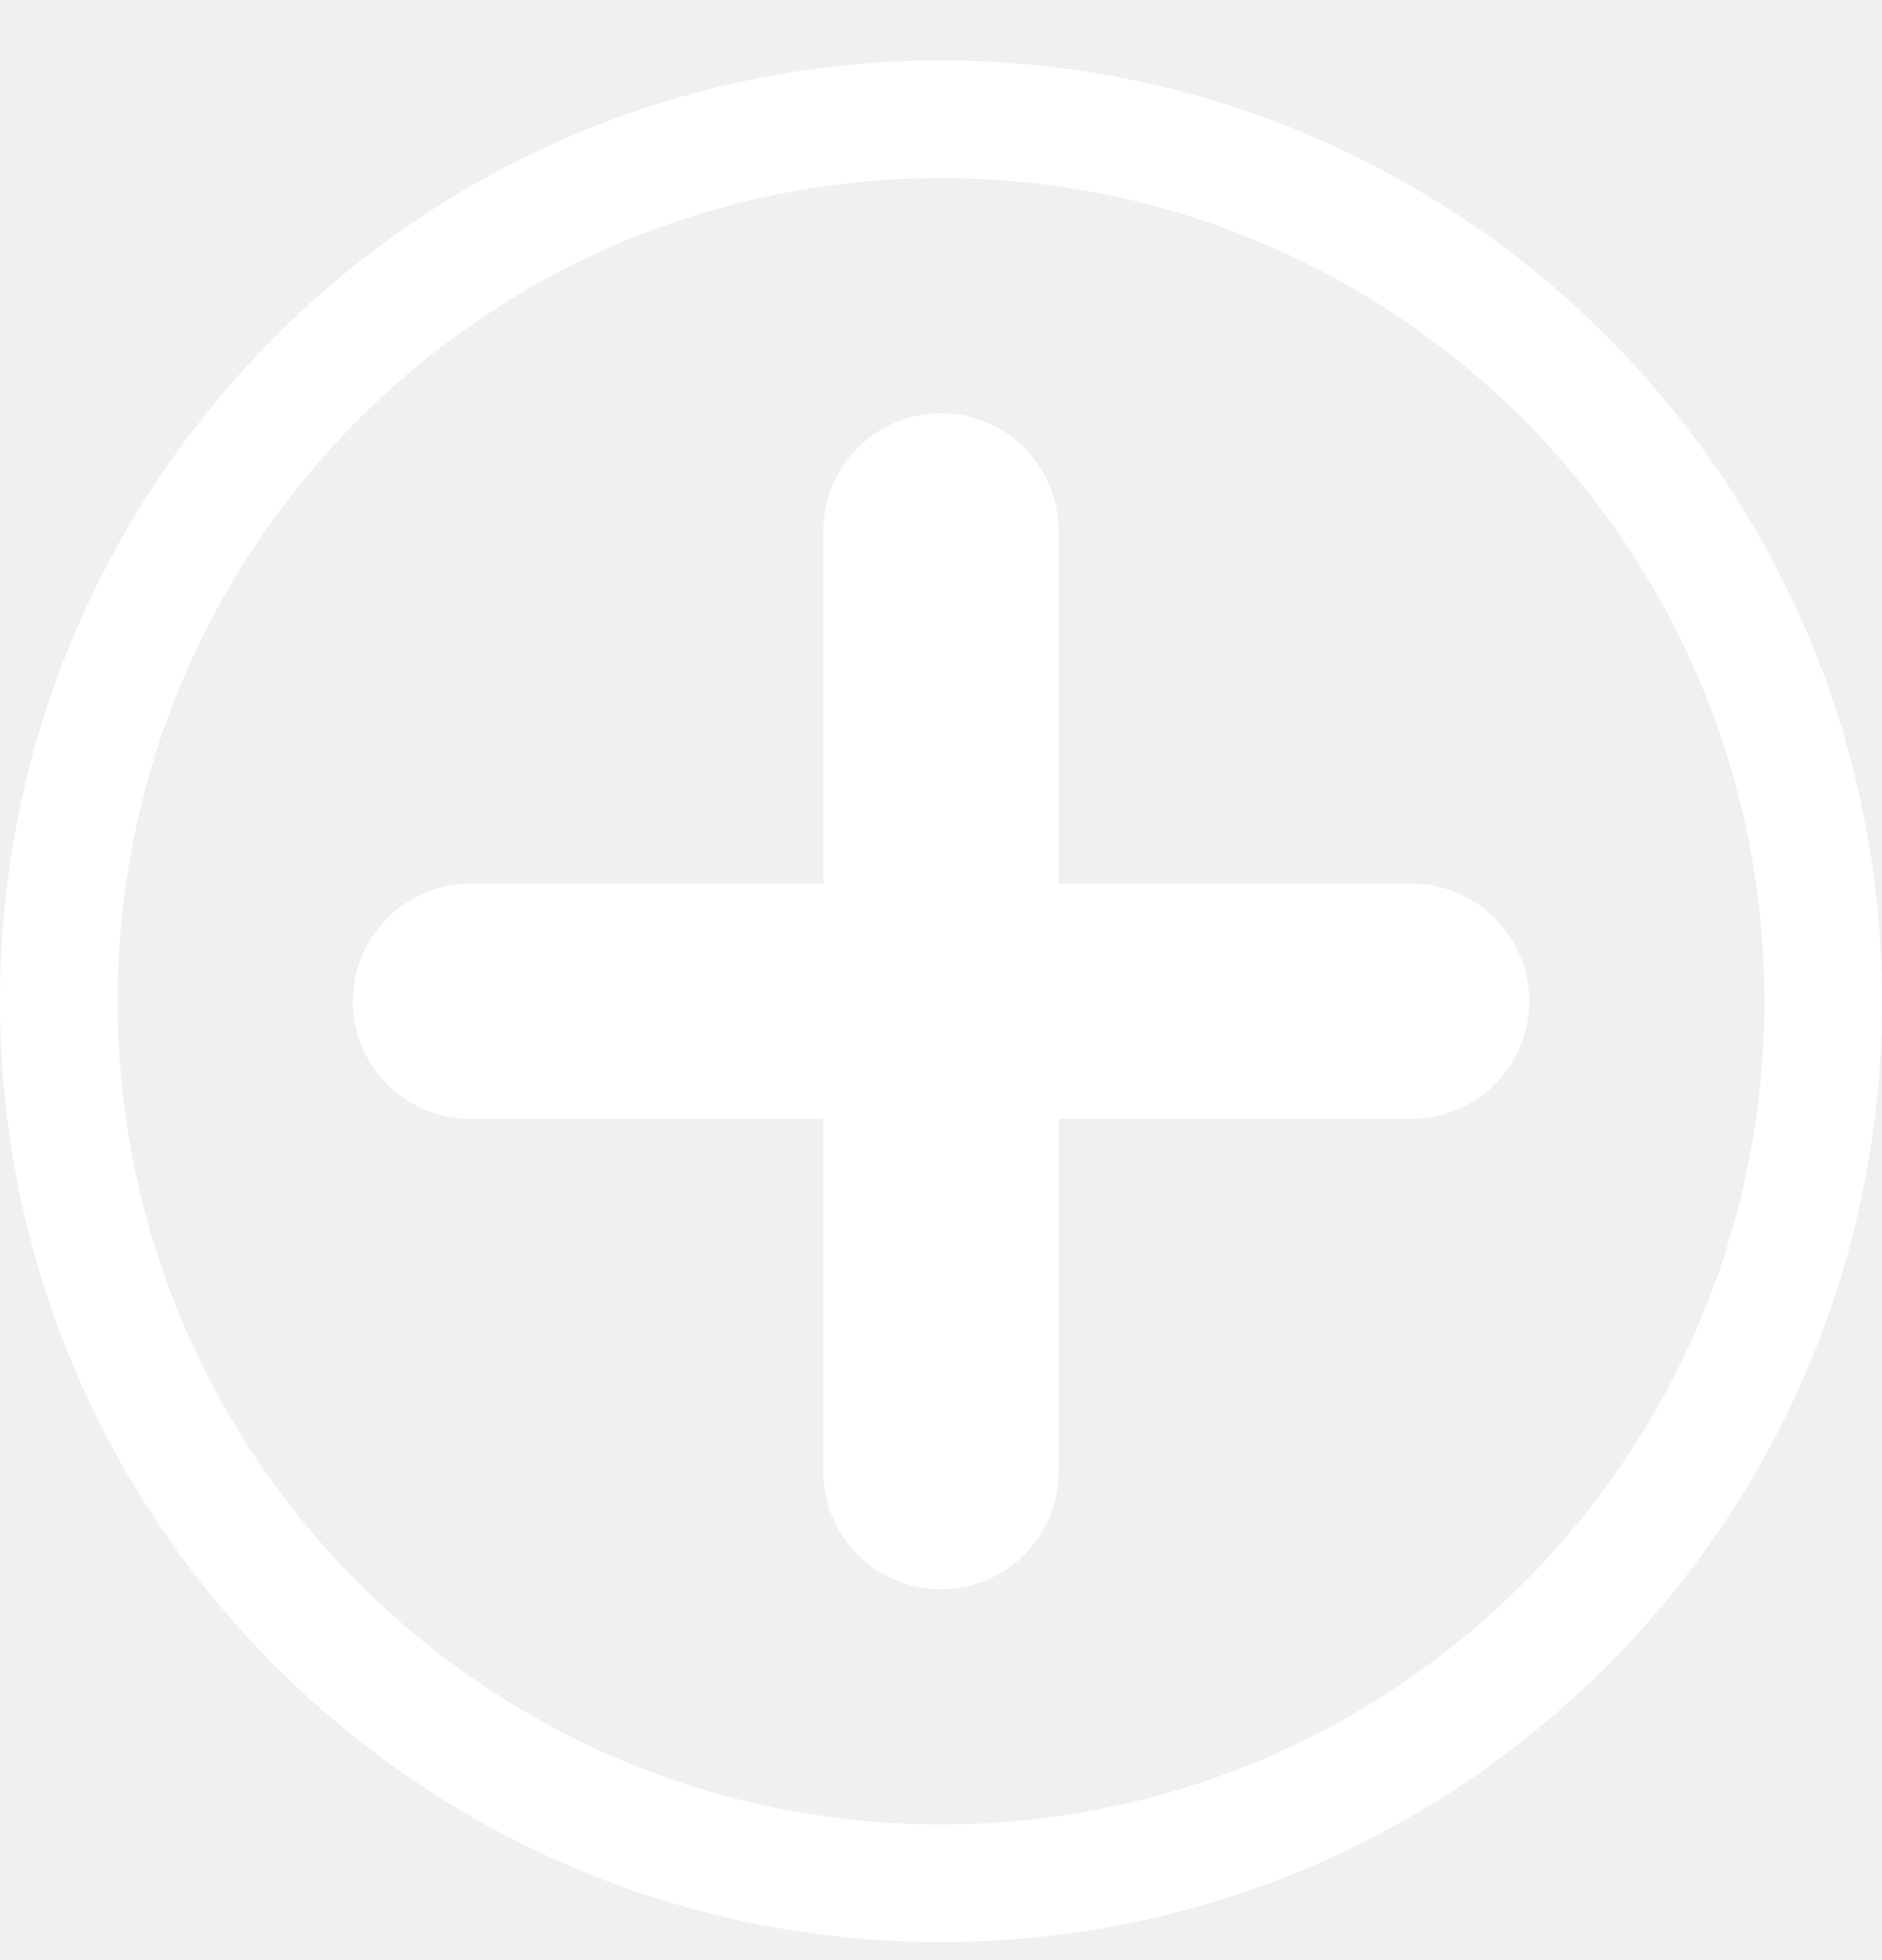
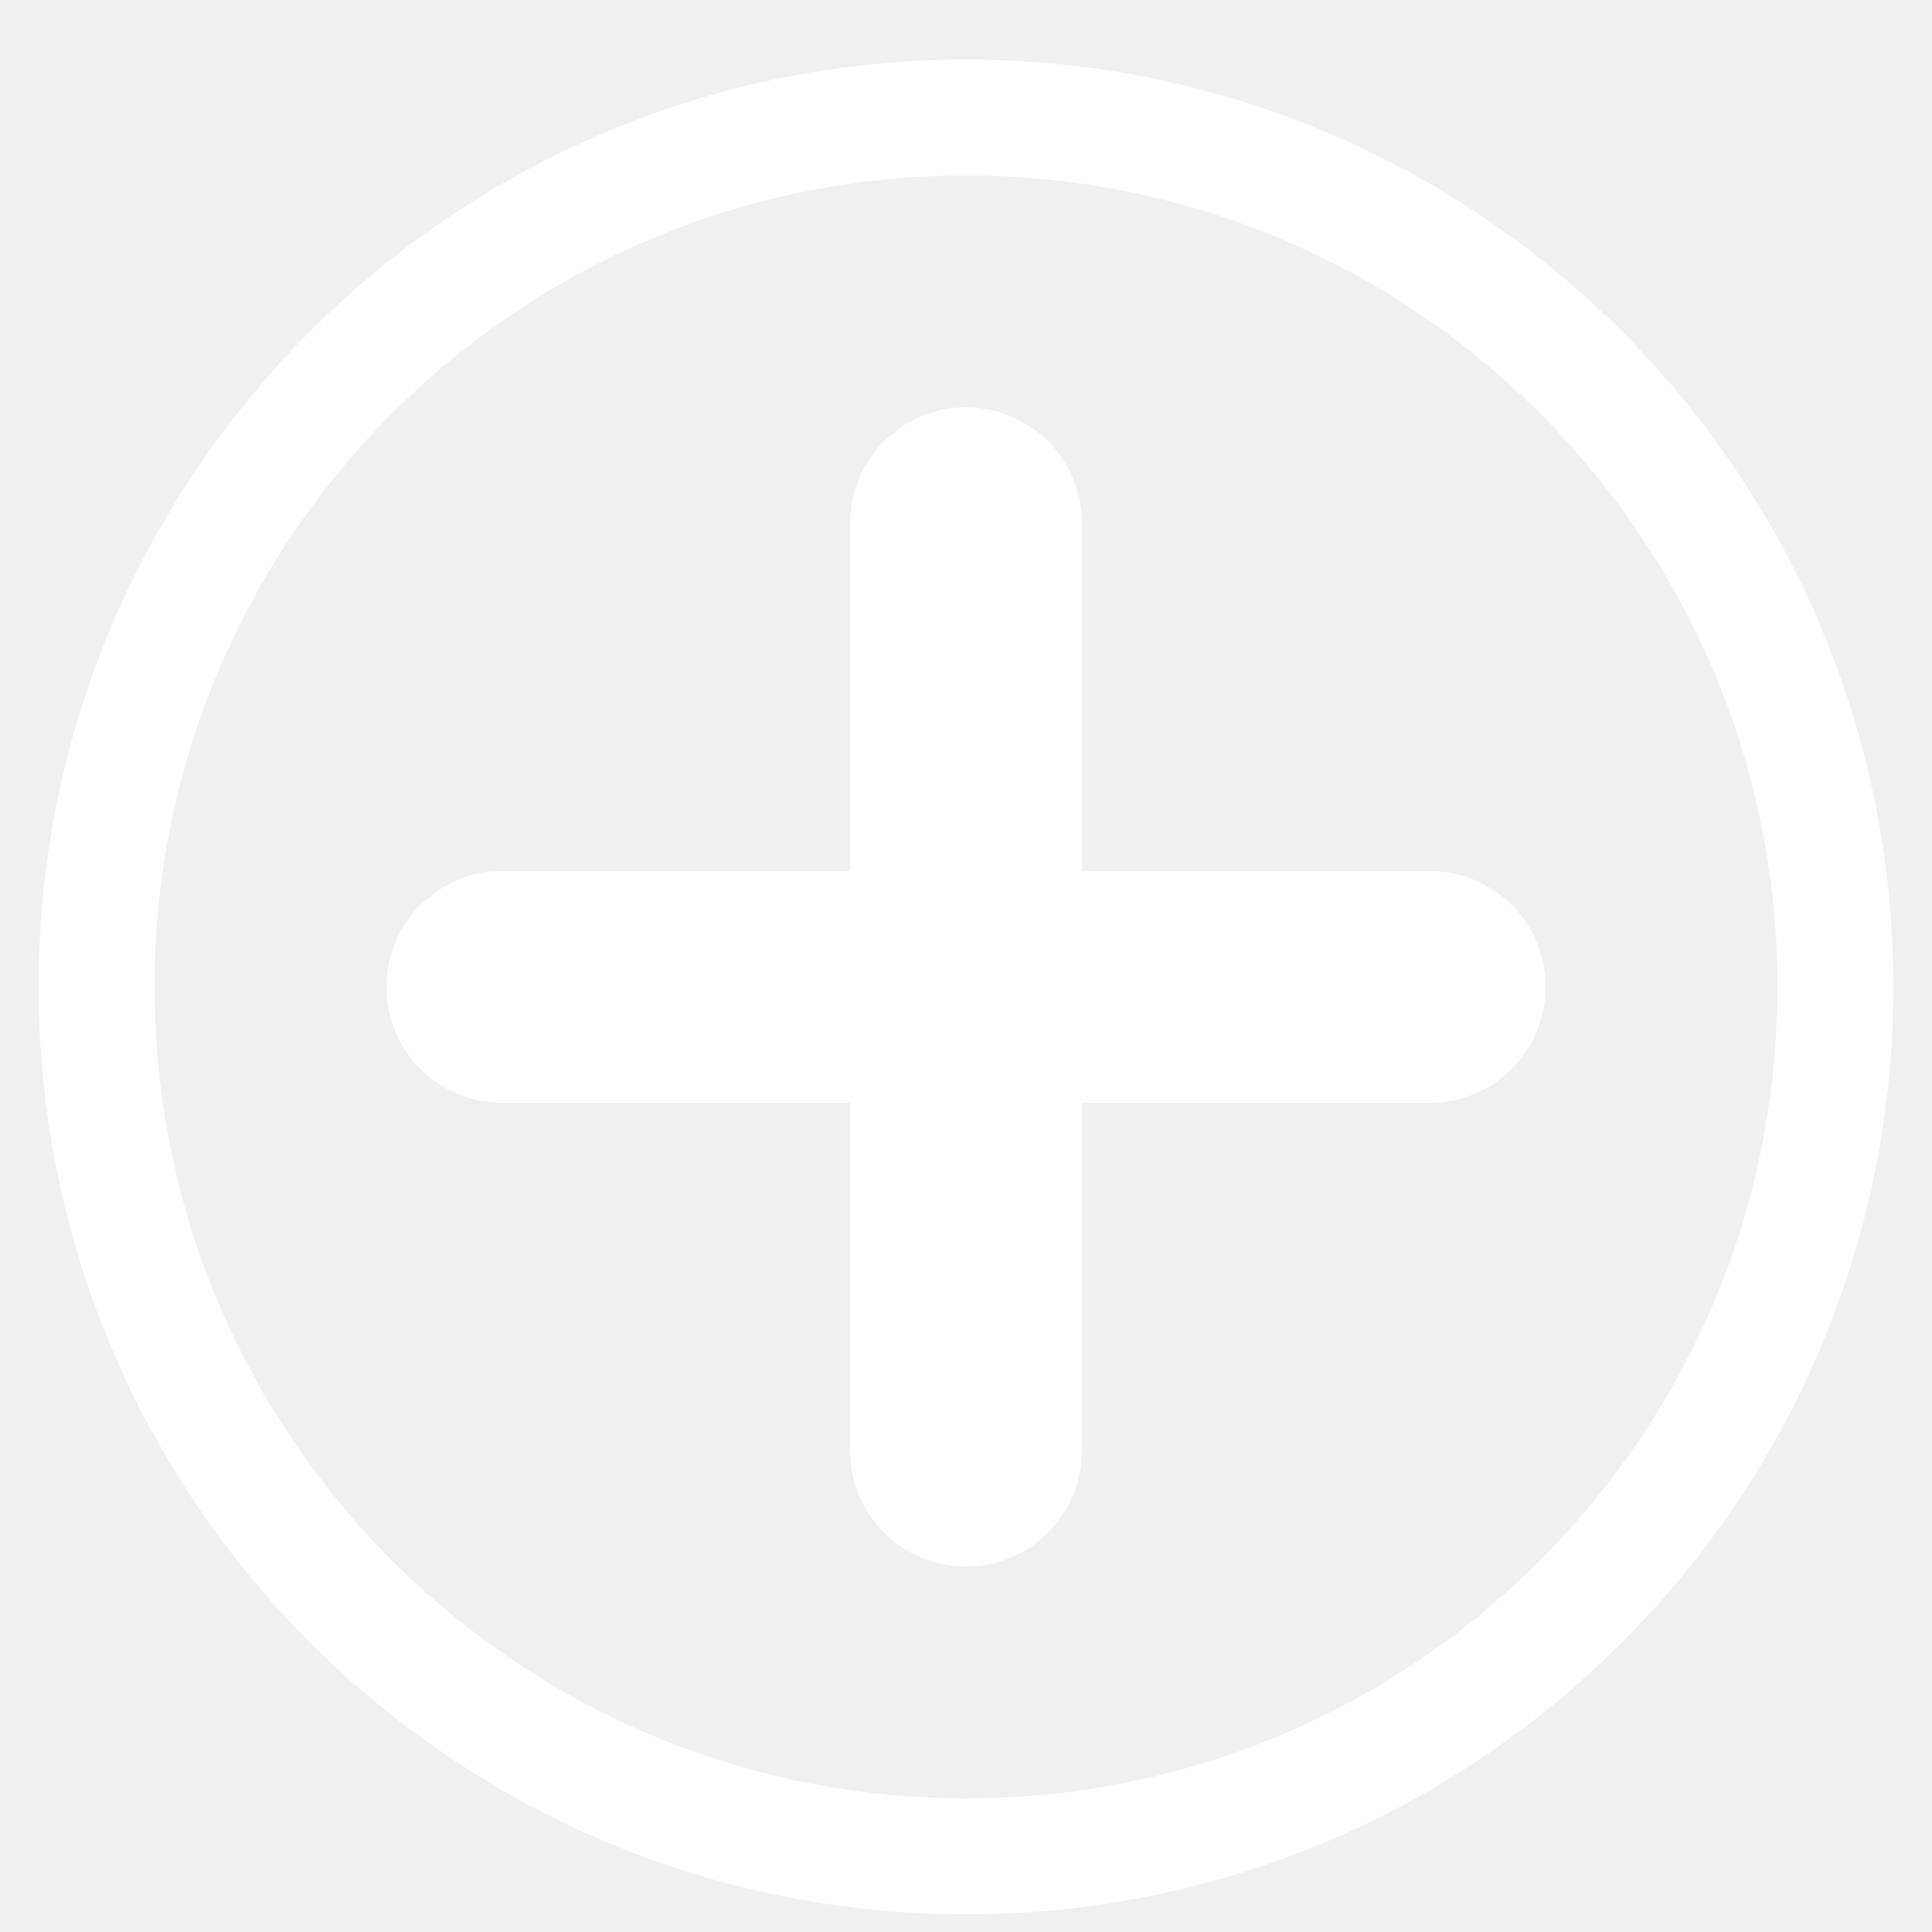
- <svg xmlns="http://www.w3.org/2000/svg" width="24" height="25" viewBox="0 0 24 25" fill="none">
+ <svg xmlns="http://www.w3.org/2000/svg" width="24" height="24" viewBox="0 0 24 25" fill="none">
  <mask id="path-1-inside-1_708_2451" fill="white">
    <path d="M12 6.771V18.771ZM6 12.771H18Z" />
    <path d="M12 24.771C18.627 24.771 24 19.399 24 12.771C24 6.144 18.627 0.771 12 0.771C5.373 0.771 0 6.144 0 12.771C0 19.399 5.373 24.771 12 24.771Z" />
  </mask>
  <path d="M13.5 6.771C13.5 5.943 12.828 5.271 12 5.271C11.172 5.271 10.5 5.943 10.5 6.771H13.5ZM10.5 18.771C10.5 19.6 11.172 20.271 12 20.271C12.828 20.271 13.5 19.6 13.5 18.771H10.5ZM6 11.271C5.172 11.271 4.5 11.943 4.5 12.771C4.5 13.6 5.172 14.271 6 14.271V11.271ZM18 14.271C18.828 14.271 19.5 13.6 19.5 12.771C19.5 11.943 18.828 11.271 18 11.271V14.271ZM10.5 6.771V18.771H13.5V6.771H10.5ZM6 14.271H18V11.271H6V14.271ZM22.5 12.771C22.5 18.57 17.799 23.271 12 23.271V26.271C19.456 26.271 25.5 20.227 25.5 12.771H22.5ZM12 23.271C6.201 23.271 1.5 18.57 1.5 12.771H-1.5C-1.5 20.227 4.544 26.271 12 26.271V23.271ZM1.5 12.771C1.5 6.972 6.201 2.271 12 2.271V-0.729C4.544 -0.729 -1.5 5.316 -1.5 12.771H1.5ZM12 2.271C17.799 2.271 22.5 6.972 22.5 12.771H25.5C25.5 5.316 19.456 -0.729 12 -0.729V2.271Z" fill="white" mask="url(#path-1-inside-1_708_2451)" />
</svg>
